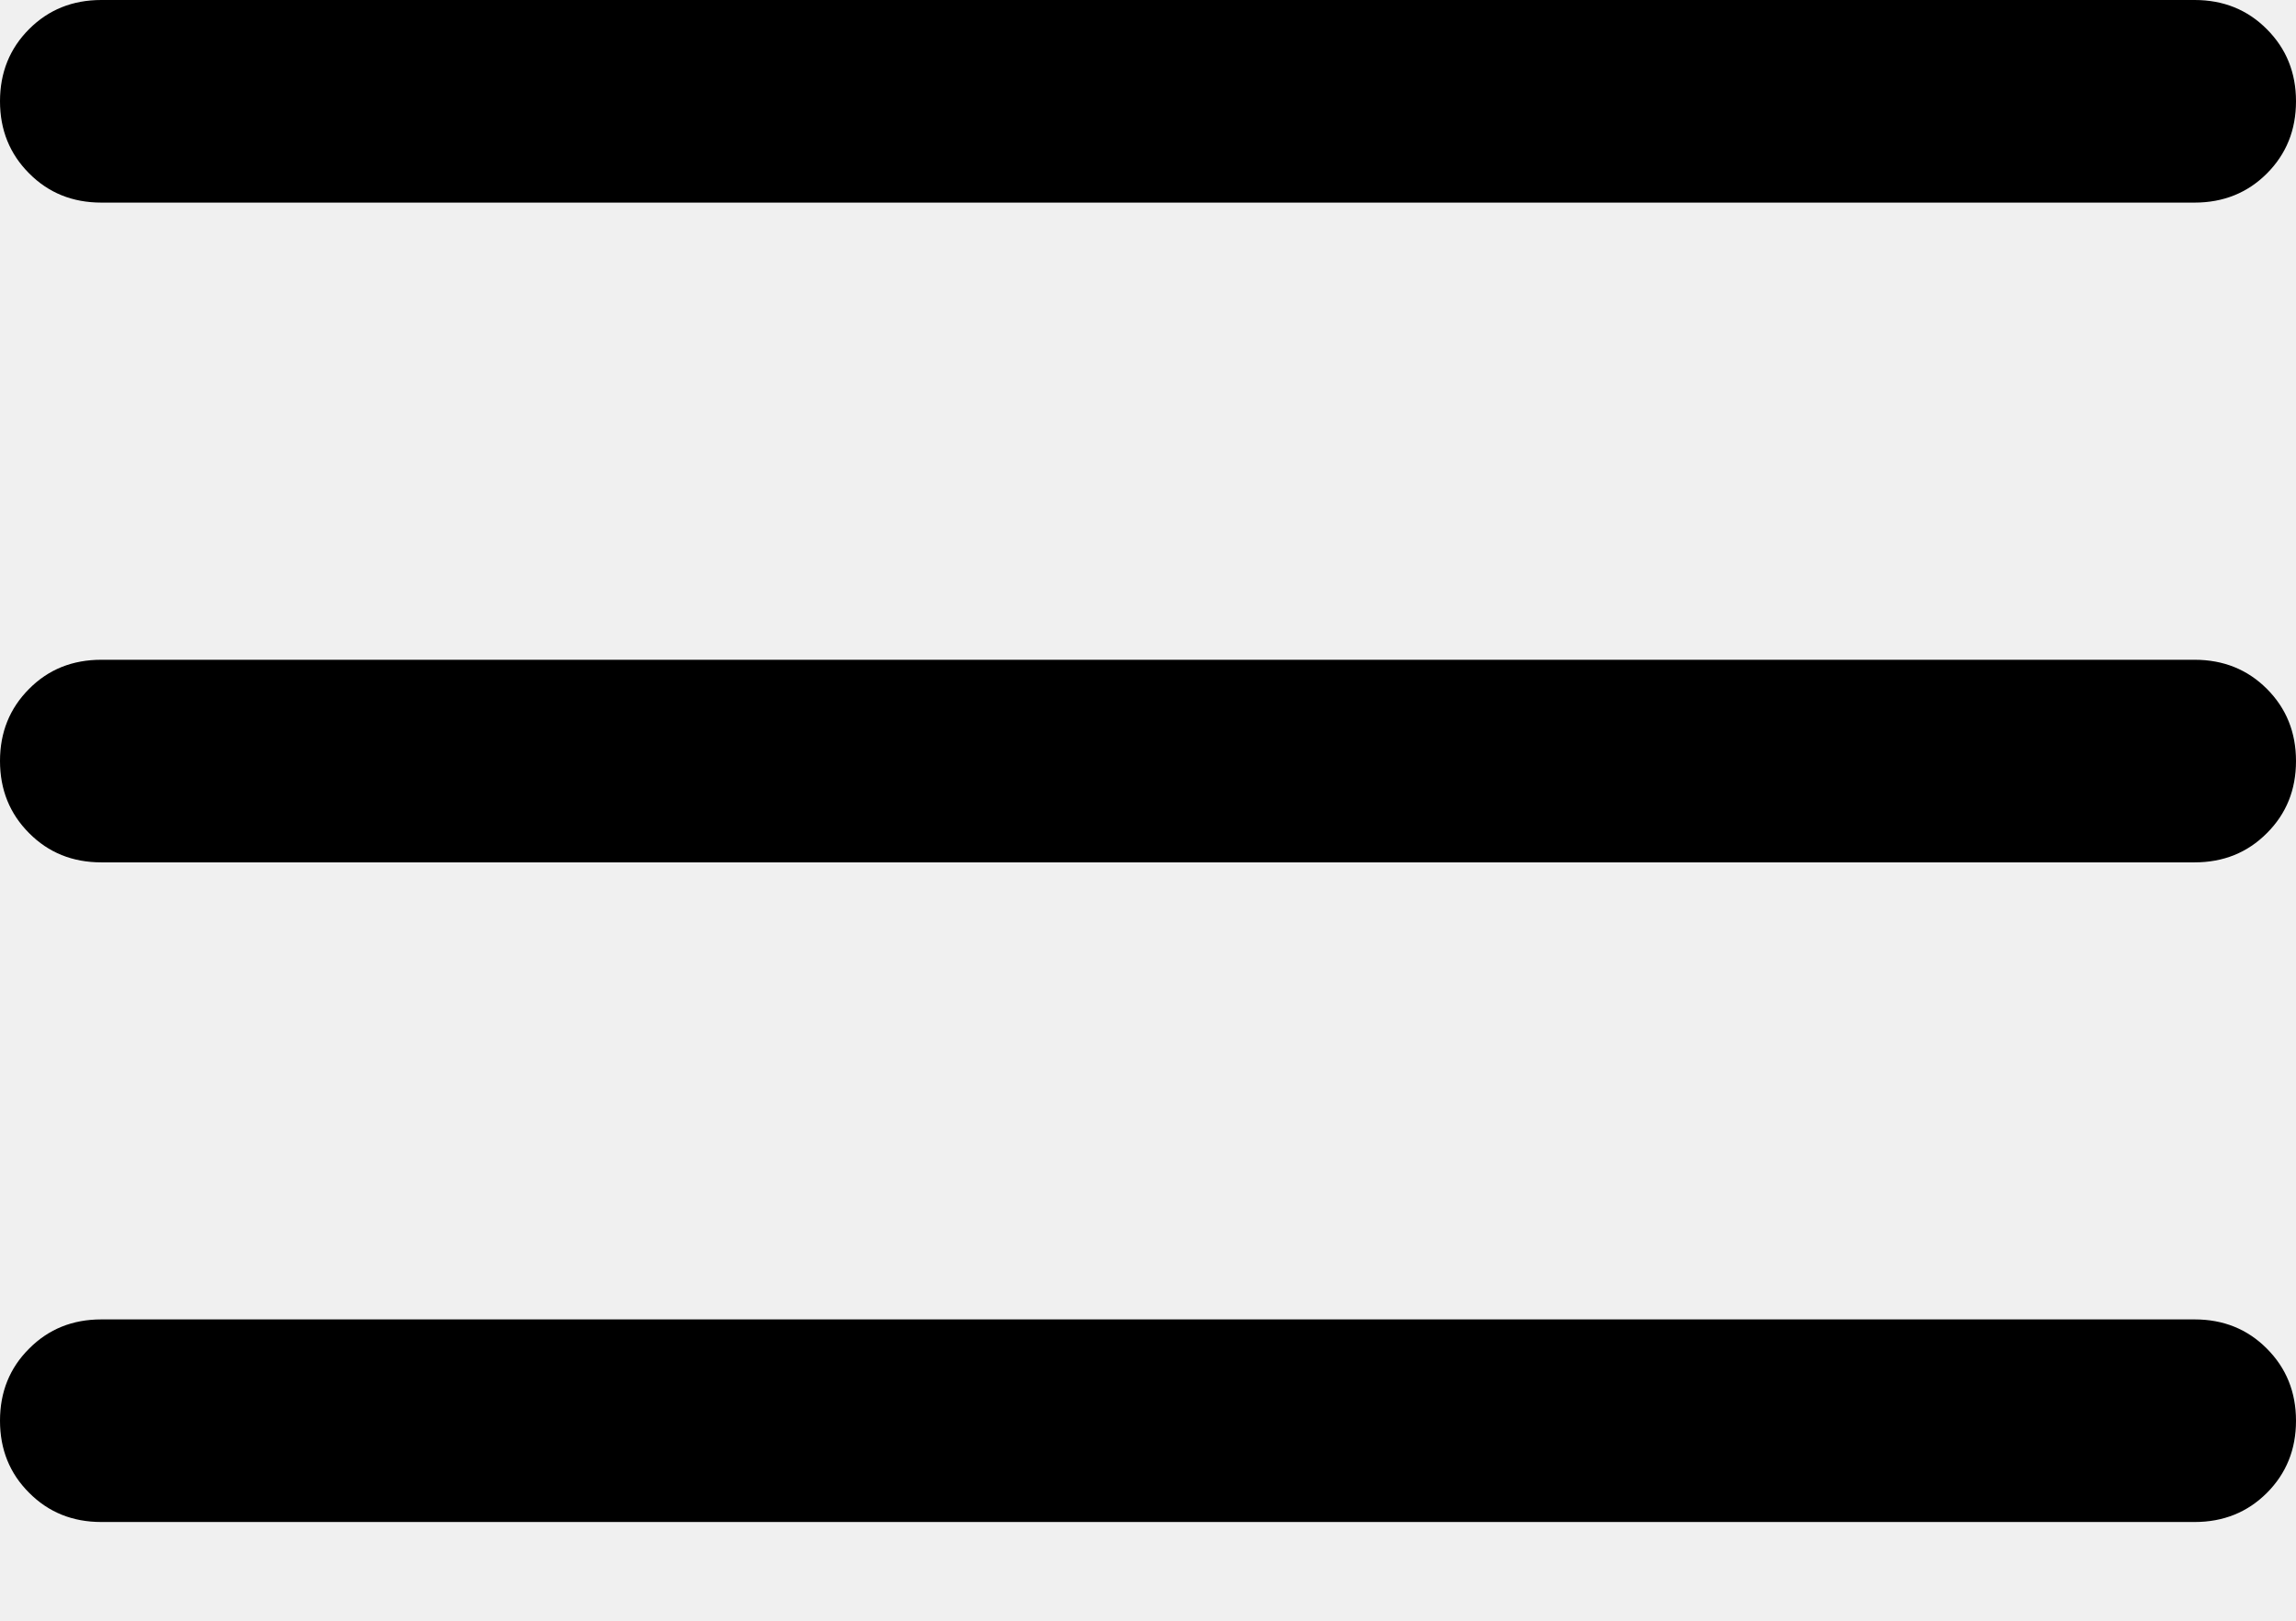
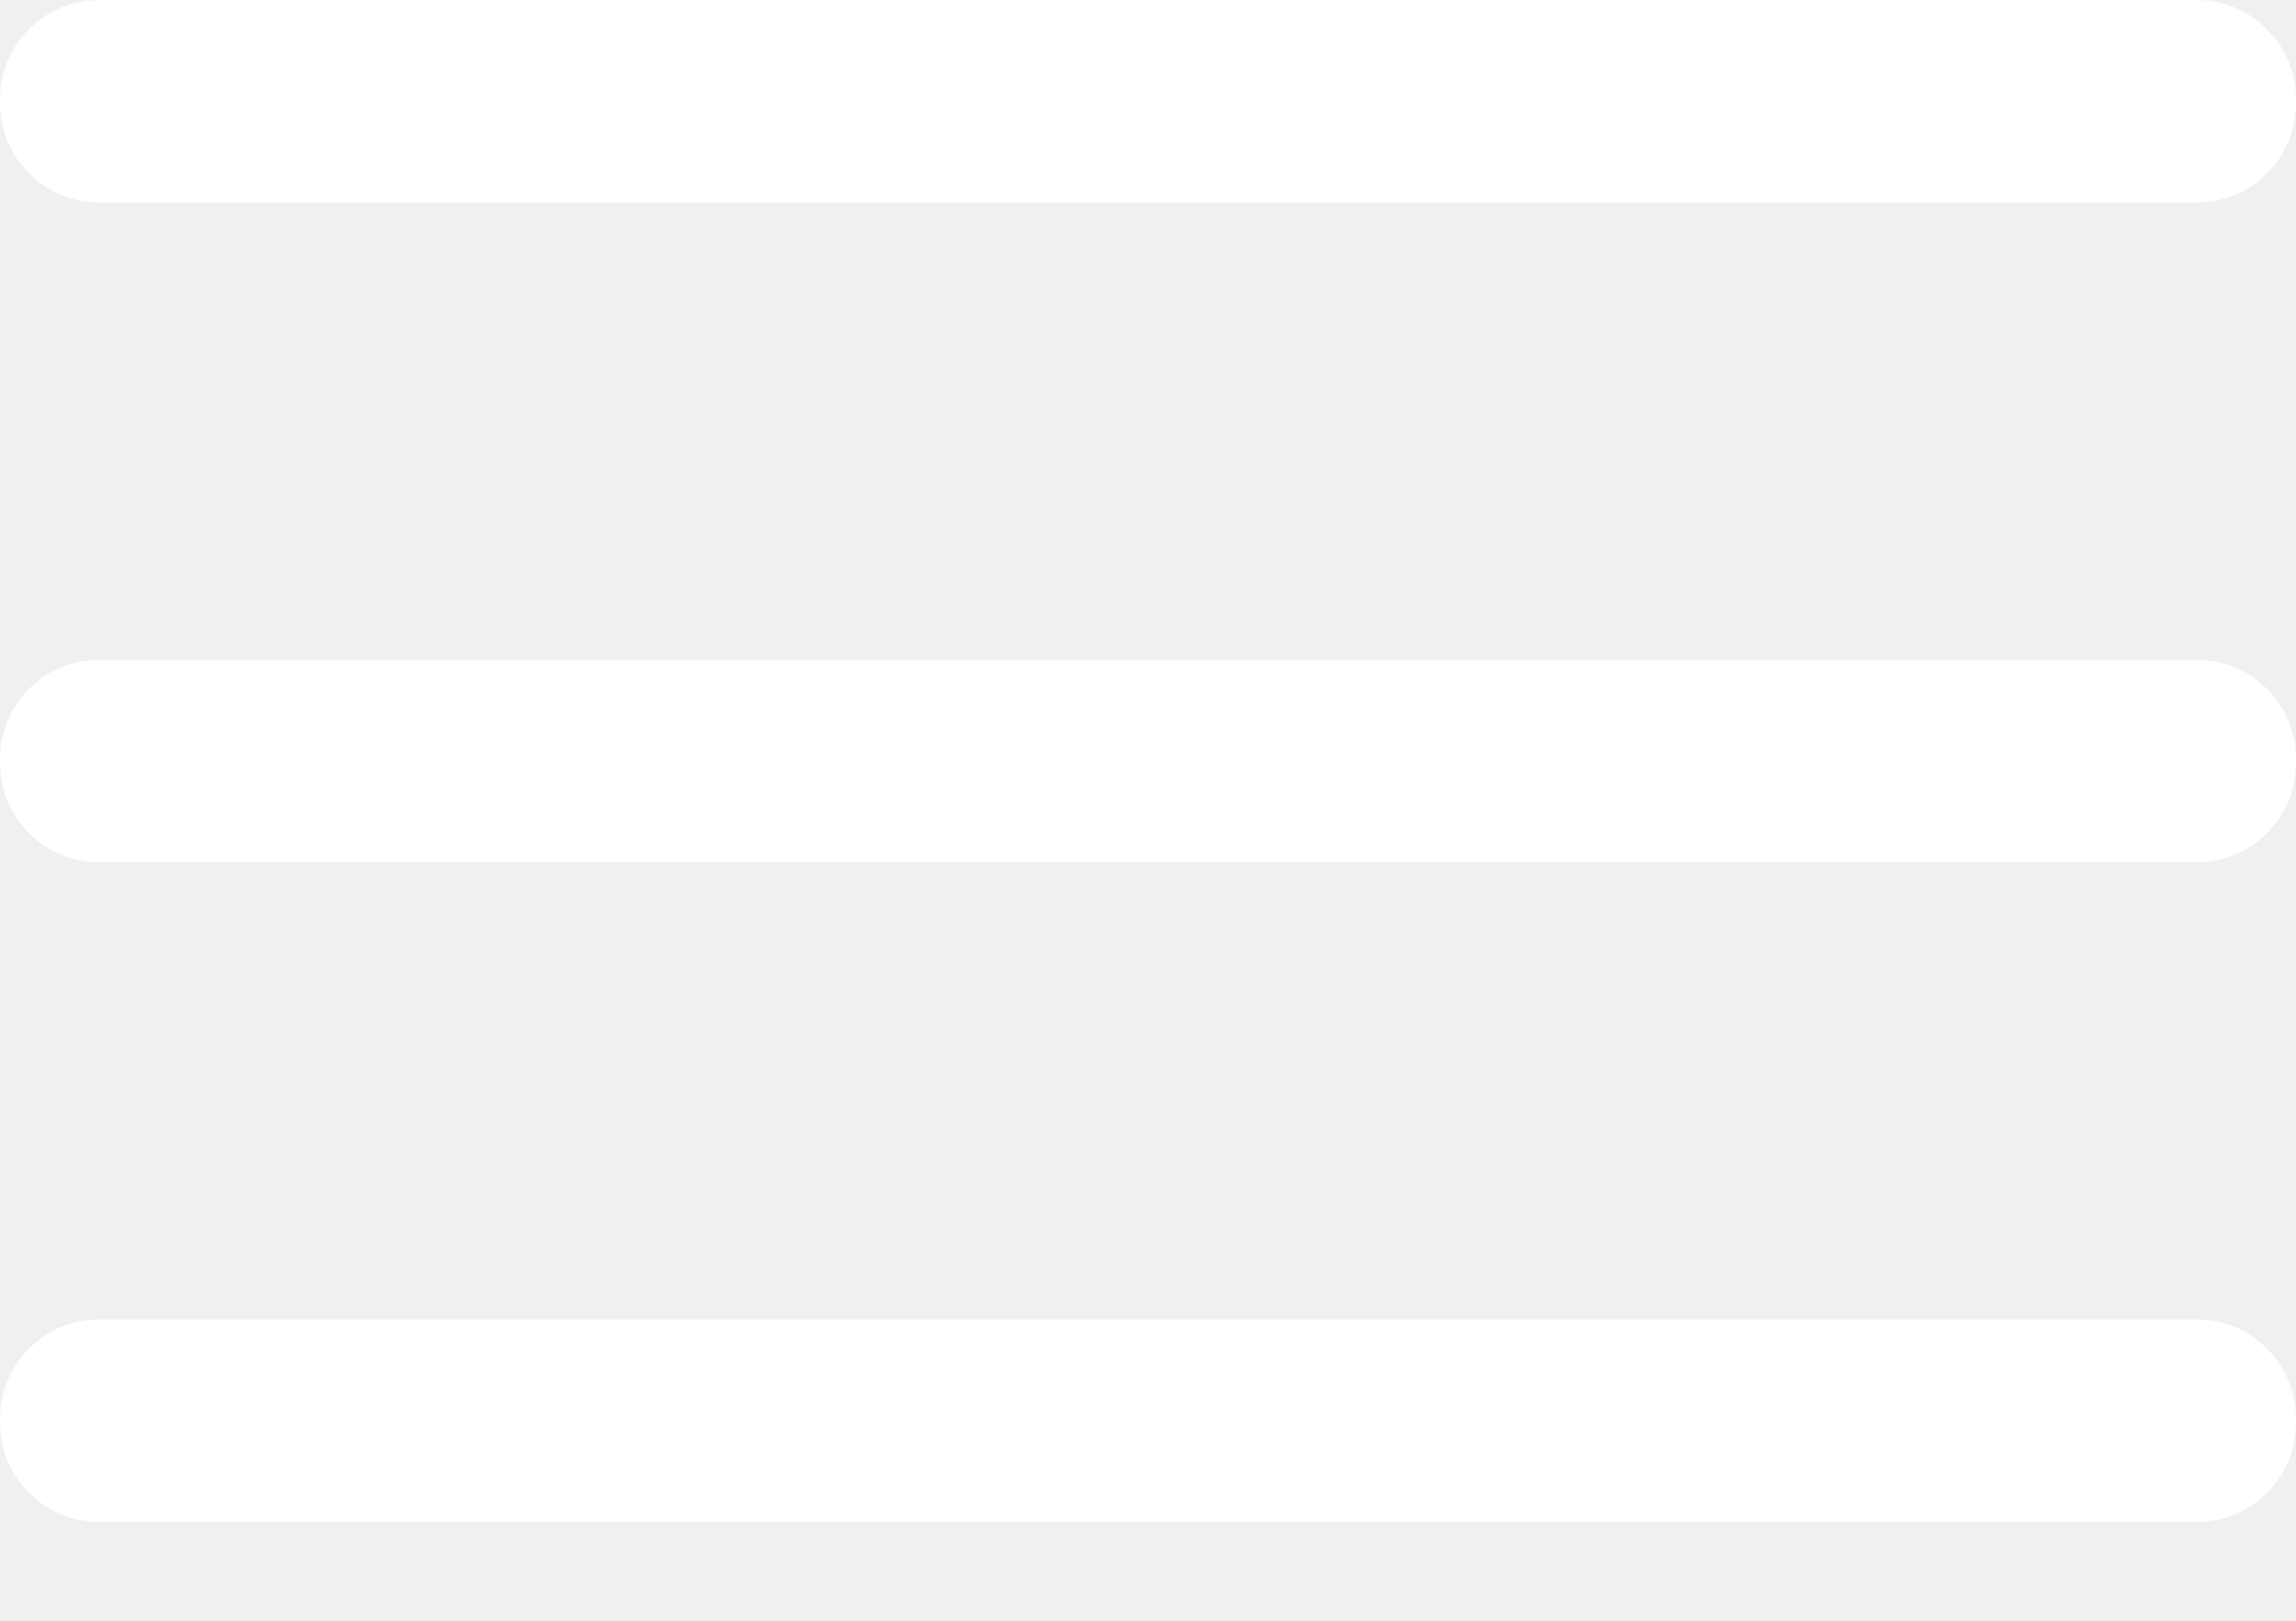
<svg xmlns="http://www.w3.org/2000/svg" width="17" height="12" viewBox="0 0 17 12" fill="none">
-   <path id="Vector" d="M0.75 11.269C0.537 11.269 0.359 11.197 0.216 11.053C0.072 10.91 0 10.732 0 10.519C0 10.306 0.072 10.128 0.216 9.985C0.359 9.841 0.537 9.769 0.75 9.769H16.25C16.462 9.769 16.641 9.841 16.784 9.985C16.928 10.129 17 10.307 17 10.52C17 10.732 16.928 10.91 16.784 11.054C16.641 11.197 16.462 11.269 16.25 11.269H0.75ZM0.75 6.385C0.537 6.385 0.359 6.313 0.216 6.169C0.072 6.025 0 5.847 0 5.634C0 5.422 0.072 5.244 0.216 5.1C0.359 4.956 0.537 4.885 0.75 4.885H16.25C16.462 4.885 16.641 4.957 16.784 5.1C16.928 5.244 17 5.422 17 5.635C17 5.848 16.928 6.026 16.784 6.169C16.641 6.313 16.462 6.385 16.25 6.385H0.75ZM0.75 1.5C0.537 1.5 0.359 1.428 0.216 1.284C0.072 1.14 0 0.962 0 0.75C0 0.537 0.072 0.359 0.216 0.215C0.359 0.072 0.537 0 0.75 0H16.25C16.462 0 16.641 0.072 16.784 0.216C16.928 0.36 17 0.538 17 0.75C17 0.963 16.928 1.141 16.784 1.285C16.641 1.428 16.462 1.5 16.25 1.5H0.75Z" fill="black" />
+   <path id="Vector" d="M0.75 11.269C0.537 11.269 0.359 11.197 0.216 11.053C0.072 10.91 0 10.732 0 10.519C0 10.306 0.072 10.128 0.216 9.985C0.359 9.841 0.537 9.769 0.75 9.769H16.25C16.462 9.769 16.641 9.841 16.784 9.985C16.928 10.129 17 10.307 17 10.52C17 10.732 16.928 10.91 16.784 11.054C16.641 11.197 16.462 11.269 16.25 11.269H0.75ZM0.75 6.385C0.537 6.385 0.359 6.313 0.216 6.169C0.072 6.025 0 5.847 0 5.634C0 5.422 0.072 5.244 0.216 5.1C0.359 4.956 0.537 4.885 0.75 4.885H16.25C16.462 4.885 16.641 4.957 16.784 5.1C16.928 5.244 17 5.422 17 5.635C17 5.848 16.928 6.026 16.784 6.169C16.641 6.313 16.462 6.385 16.25 6.385H0.75ZM0.75 1.5C0.537 1.5 0.359 1.428 0.216 1.284C0.072 1.14 0 0.962 0 0.75C0 0.537 0.072 0.359 0.216 0.215C0.359 0.072 0.537 0 0.75 0H16.25C16.462 0 16.641 0.072 16.784 0.216C16.928 0.36 17 0.538 17 0.75C17 0.963 16.928 1.141 16.784 1.285C16.641 1.428 16.462 1.5 16.25 1.5H0.75Z" fill="white" />
</svg>
